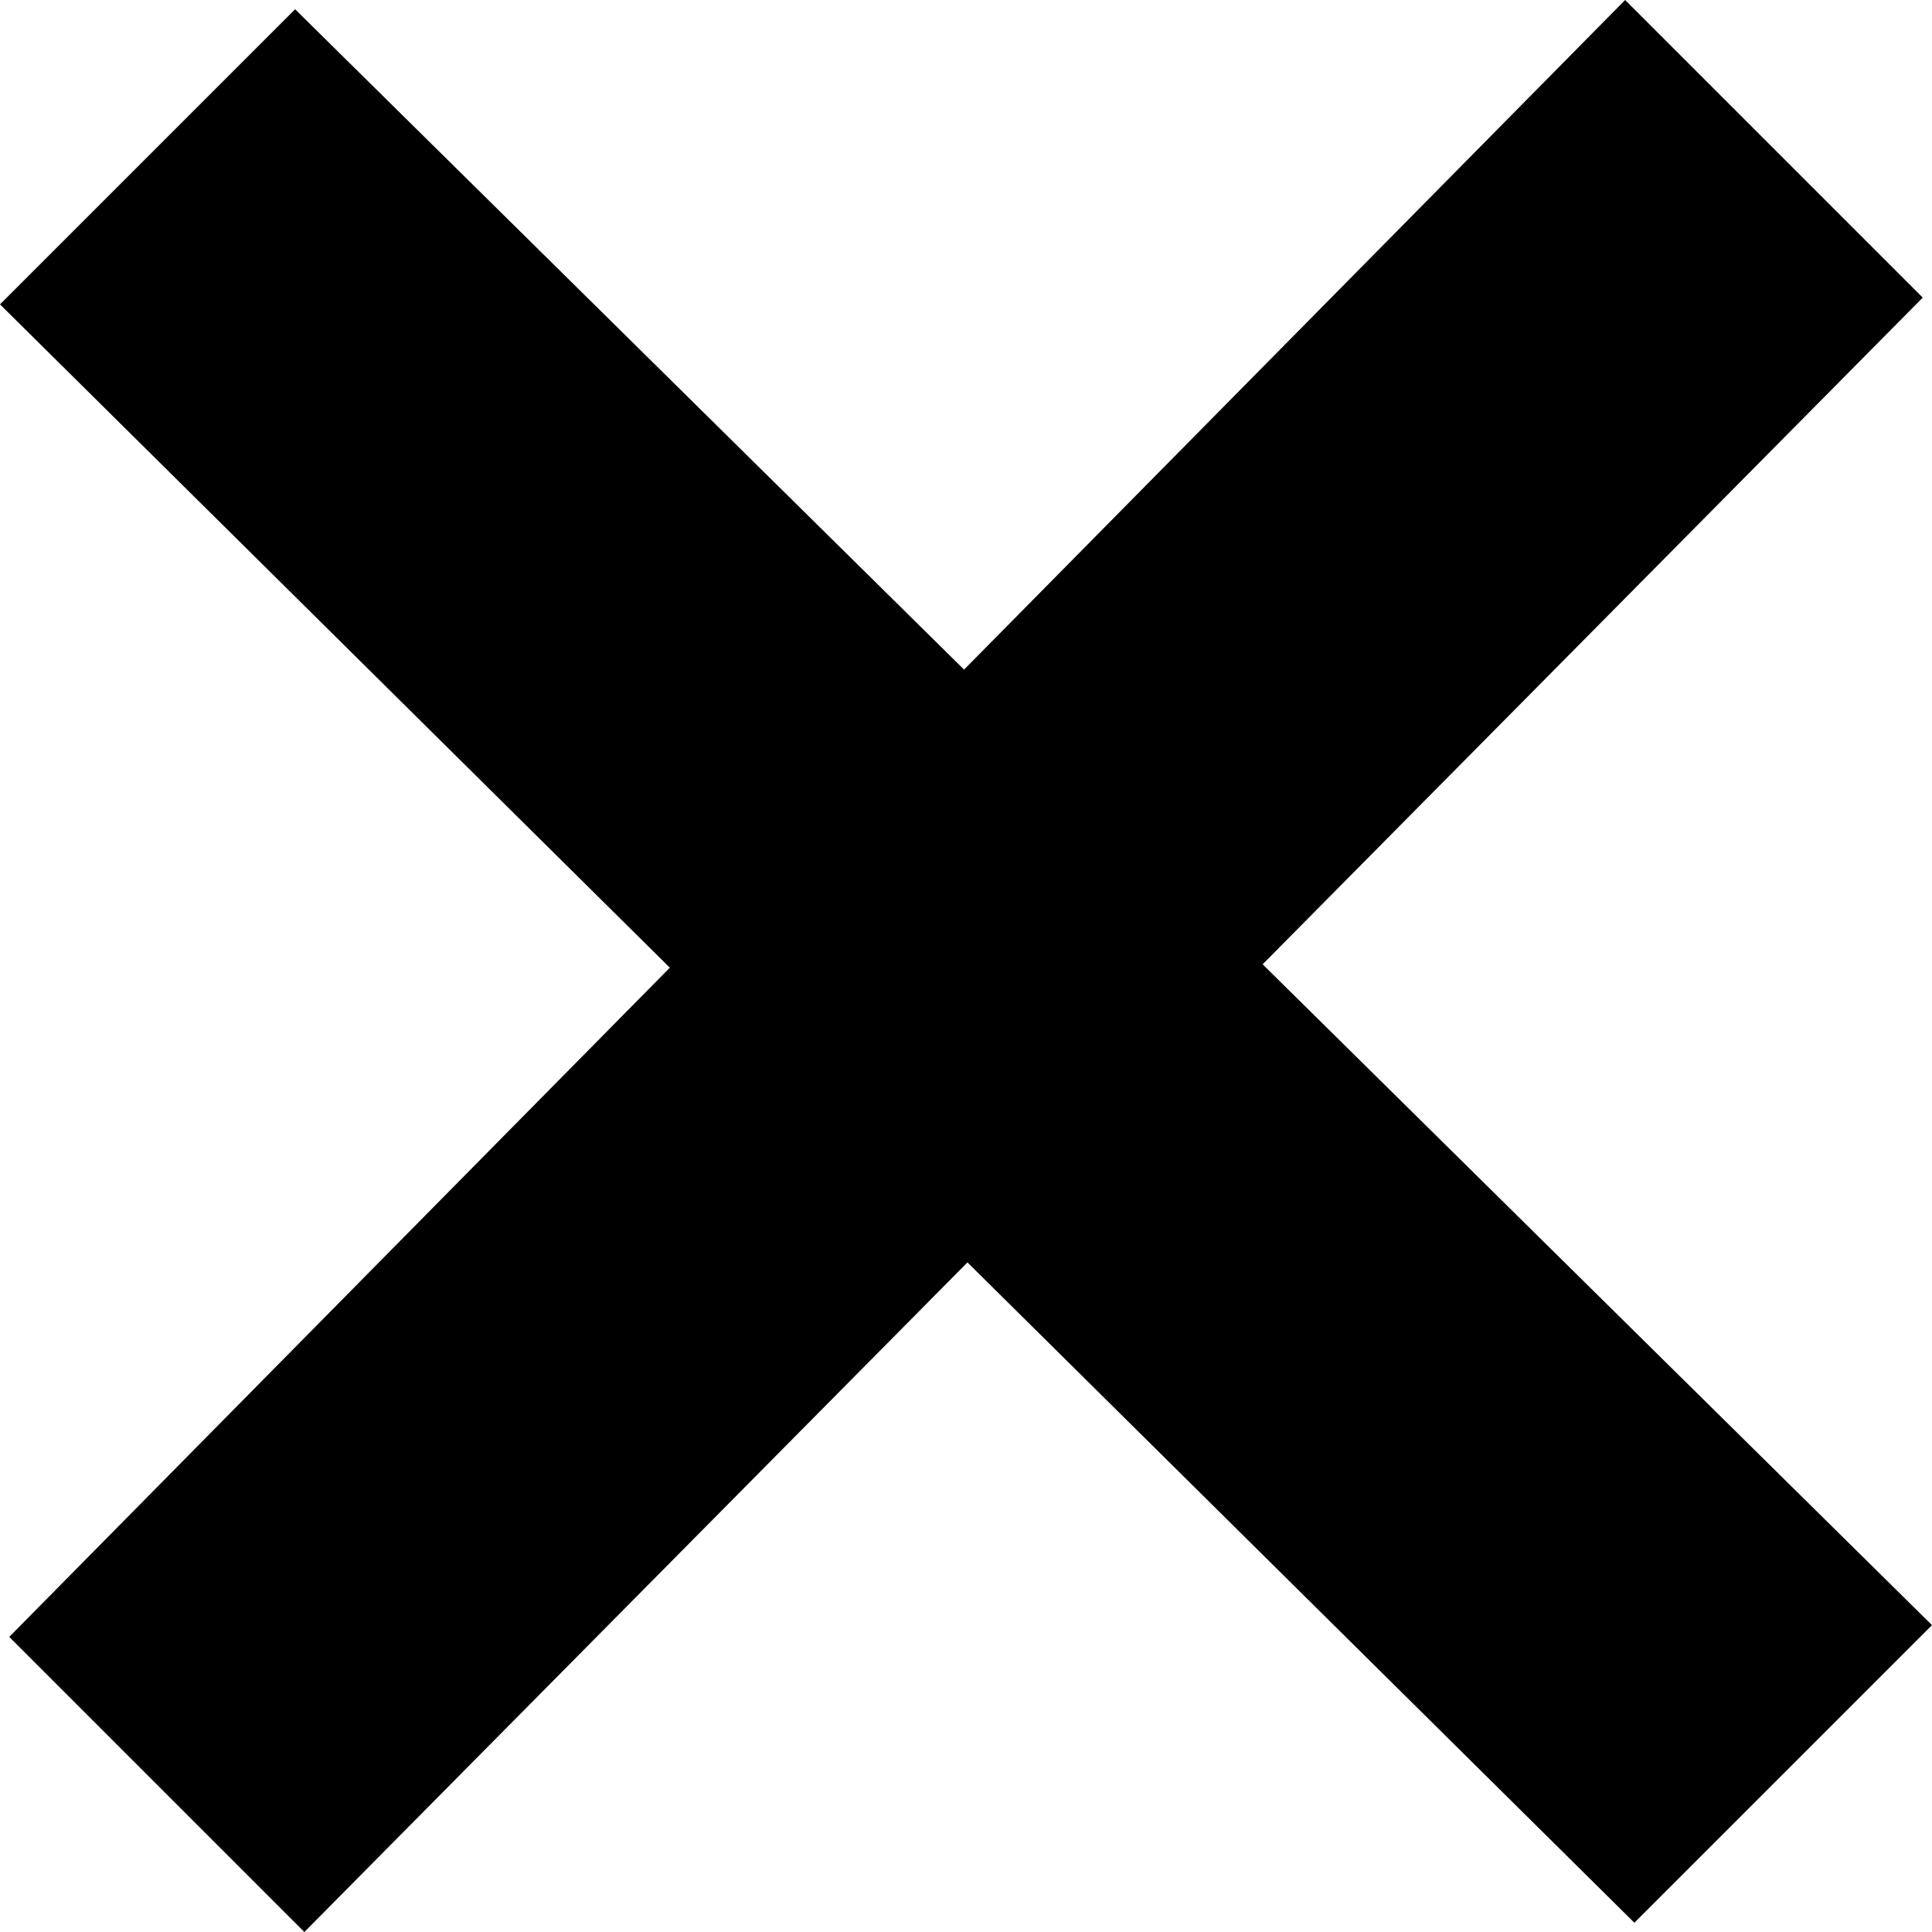
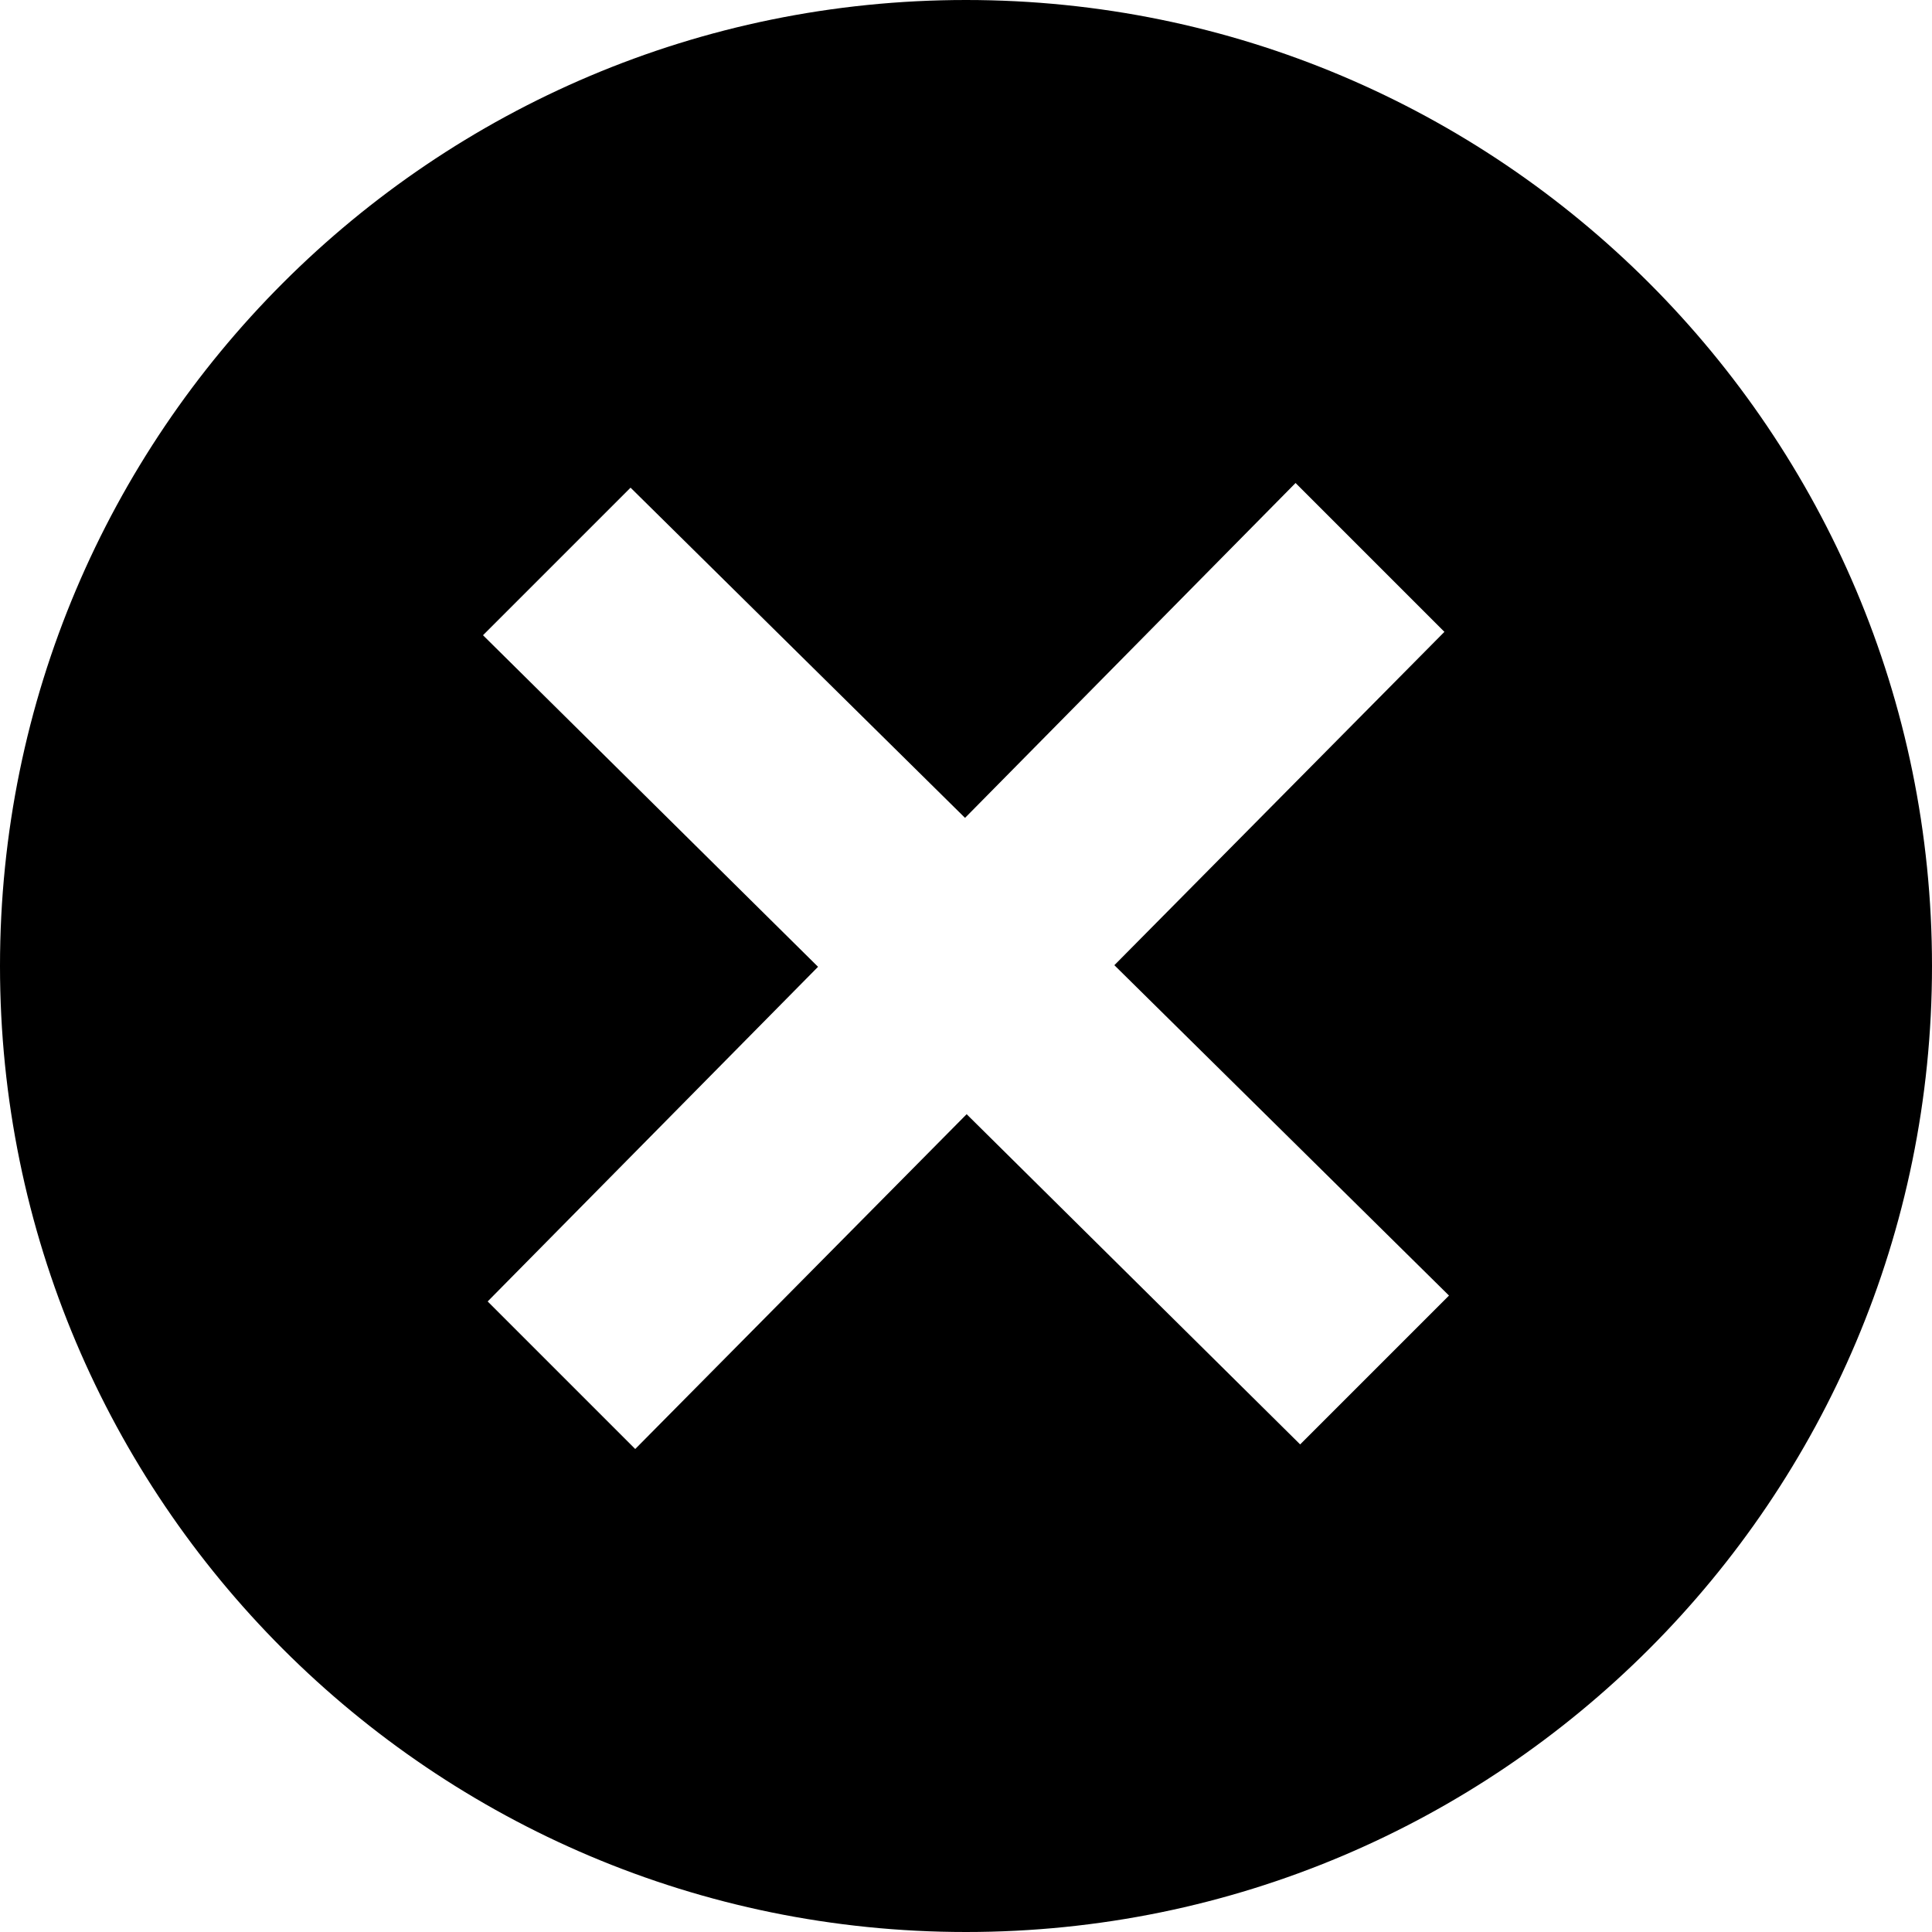
<svg xmlns="http://www.w3.org/2000/svg" width="24" height="24" viewBox="0 0 24 24">
-   <path class="delete-svg" d="M24 20.188l-8.315-8.209 8.2-8.282-3.697-3.697-8.212 8.318-8.31-8.203-3.666 3.666 8.321 8.24-8.206 8.313 3.666 3.666 8.237-8.318 8.285 8.203z" />
+   <path class="delete-svg" d="M12 0c-6.627 0-12 5.373-12 12s5.373 12 12 12 12-5.373 12-12-5.373-12-12-12zm4.151 17.943l-4.143-4.102-4.117 4.159-1.833-1.833 4.104-4.157-4.162-4.119 1.833-1.833 4.155 4.102 4.106-4.16 1.849 1.849-4.1 4.141 4.157 4.104-1.849 1.849z" />
</svg>
